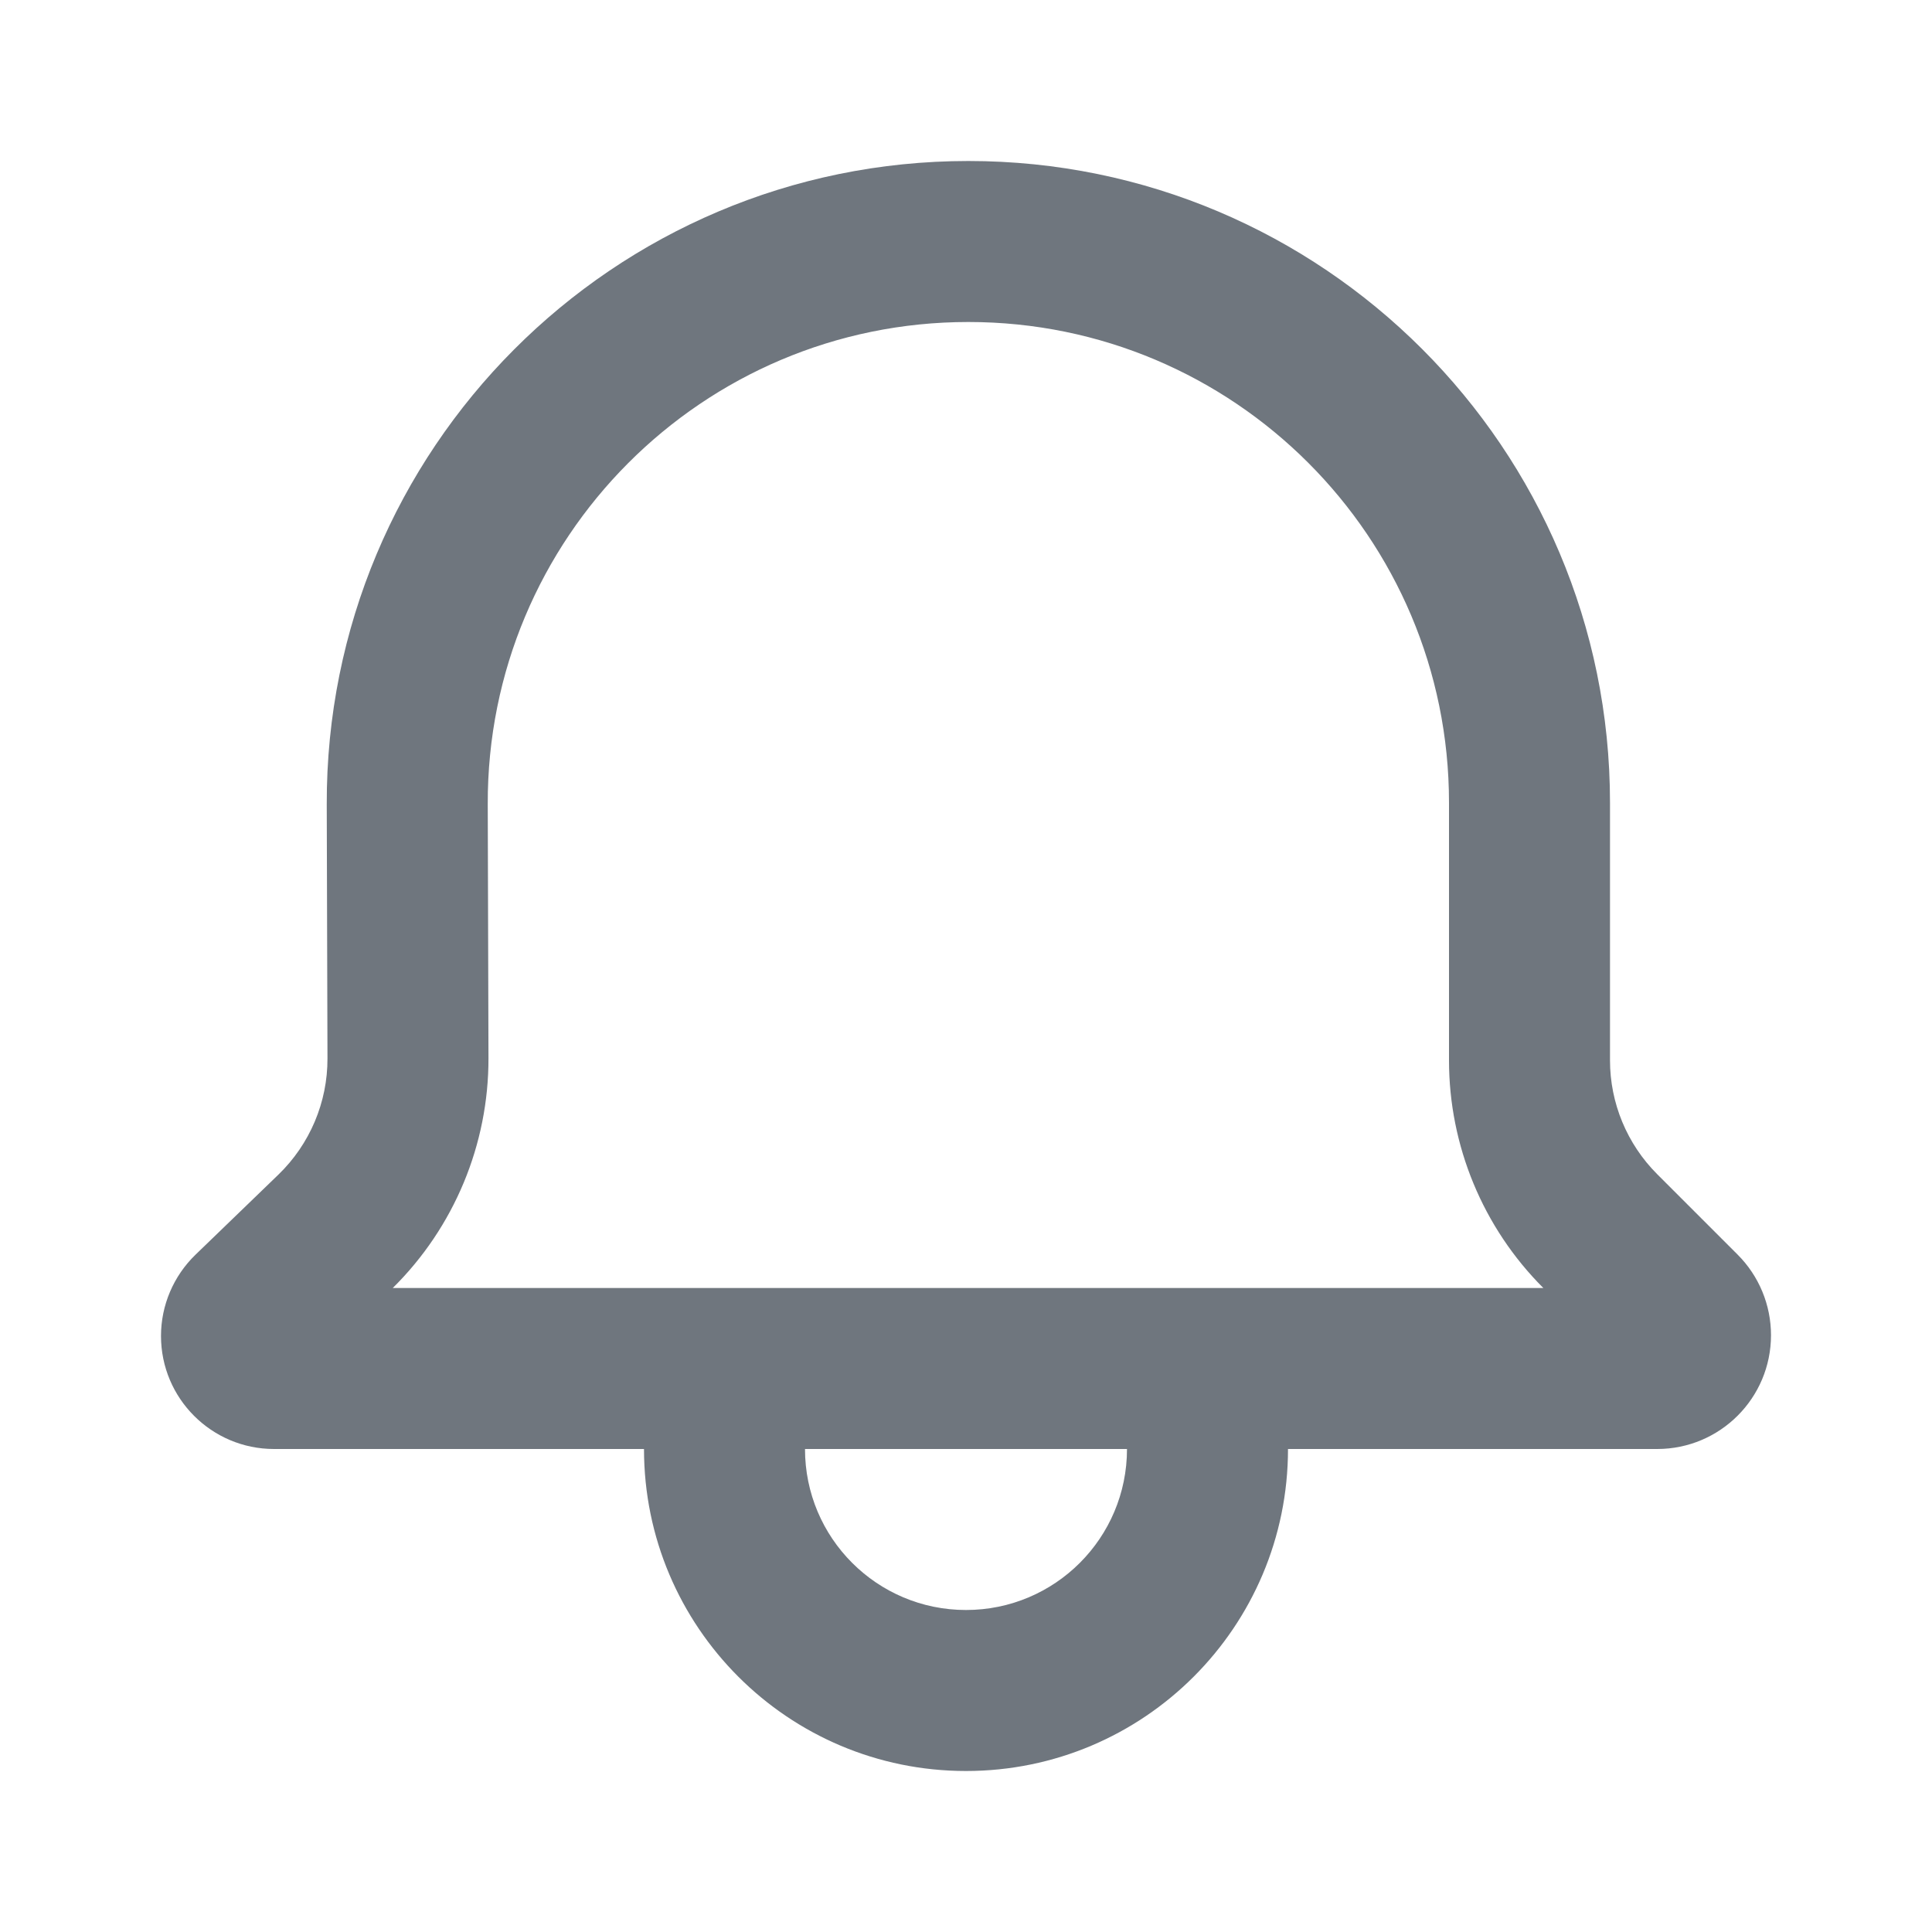
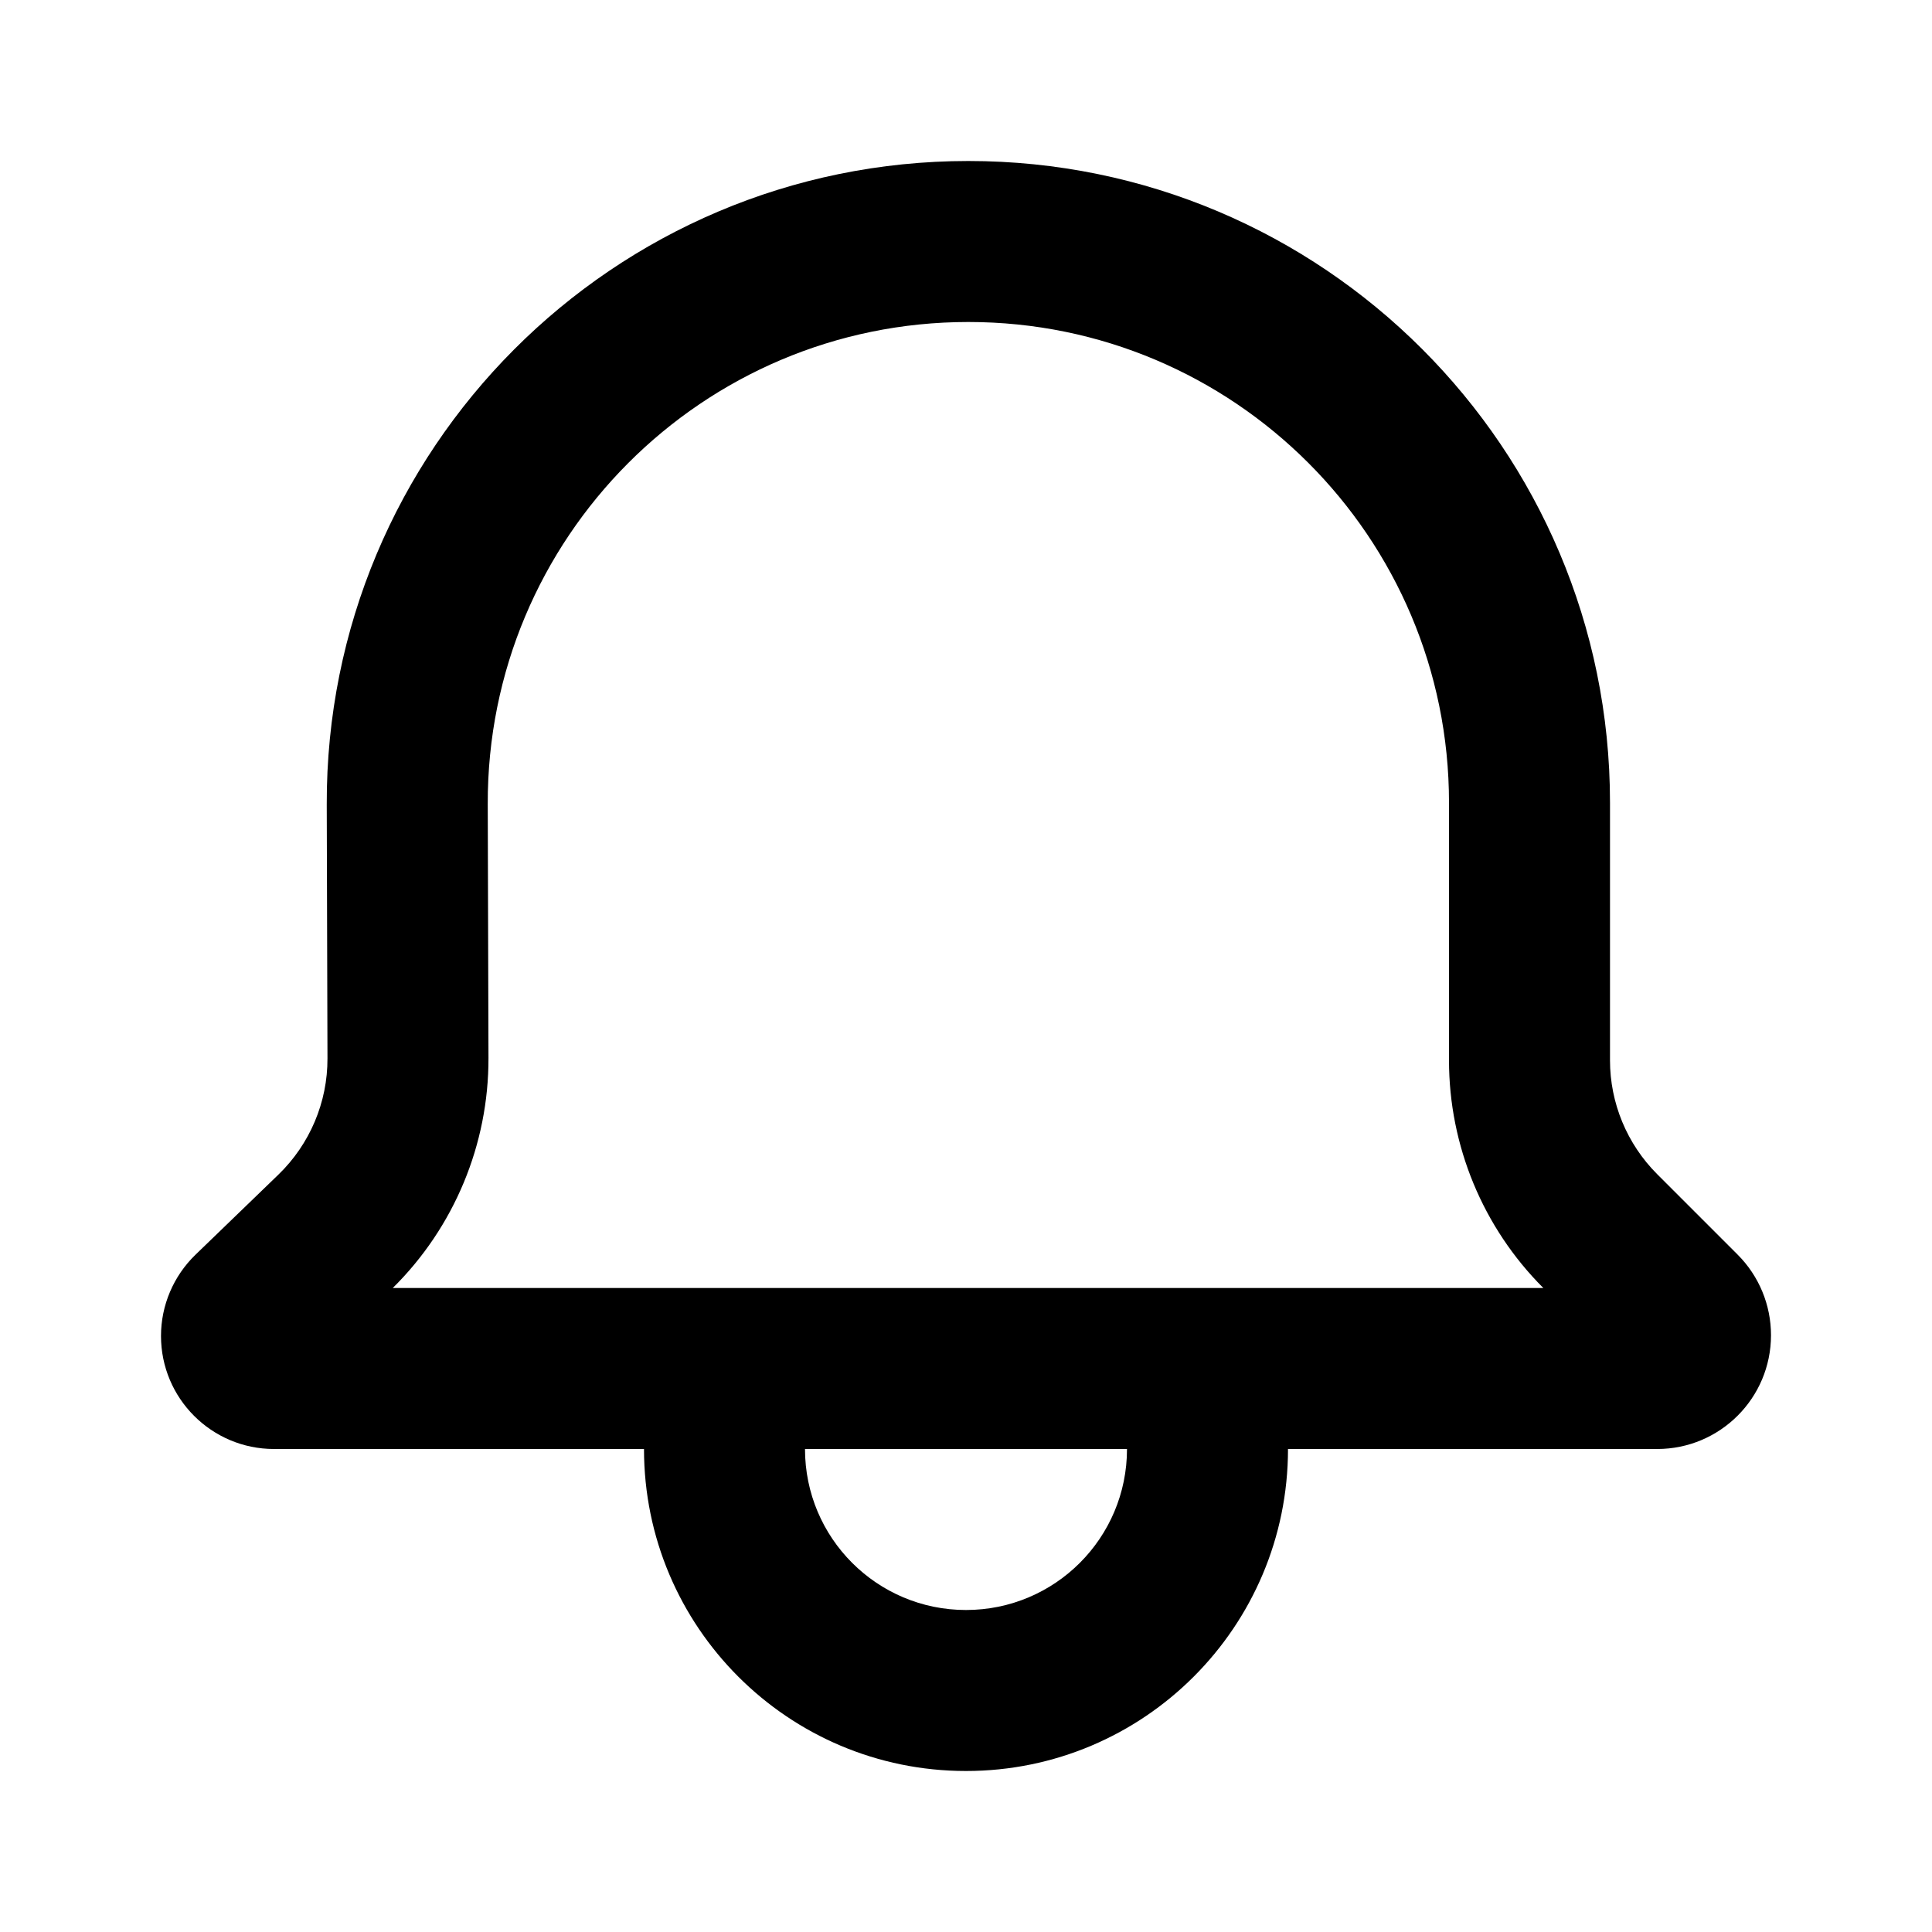
- <svg xmlns="http://www.w3.org/2000/svg" width="24" height="24" color="#6F767E" viewBox="56 16 24 24" fill="none">
+ <svg xmlns="http://www.w3.org/2000/svg" width="24" height="24" viewBox="56 16 24 24" fill="none">
  <path d="M31.357 36.176C31.713 35.628 31.237 35 30.584 35H25.416C24.762 35 24.287 35.628 24.643 36.176C25.356 37.274 26.593 38 28 38C29.407 38 30.644 37.274 31.357 36.176Z" fill="currentColor" />
  <path d="M36.586 33H19.404C18.629 33 18 32.371 18 31.596C18 31.215 18.155 30.851 18.429 30.586L19.457 29.592C19.849 29.214 20.07 28.692 20.068 28.147L20.061 25.996C20.046 21.584 23.619 18 28.03 18C32.432 18 36 21.568 36 25.97L36 28.172C36 28.702 36.211 29.211 36.586 29.586L37.586 30.586C37.851 30.851 38 31.211 38 31.586C38 32.367 37.367 33 36.586 33Z" fill="currentColor" />
  <path fill-rule="evenodd" clip-rule="evenodd" d="M58 32.596C58 32.215 58.155 31.851 58.429 31.586L59.458 30.592C59.849 30.214 60.07 29.692 60.068 29.148L60.059 25.995C60.045 21.583 63.618 18 68.029 18C72.431 18 76 21.569 76 25.971L76 29.172C76 29.702 76.211 30.211 76.586 30.586L77.586 31.586C77.851 31.851 78 32.211 78 32.586C78 33.367 77.367 34 76.586 34H72C72 36.209 70.209 38 68 38C65.791 38 64 36.209 64 34H59.404C58.629 34 58 33.371 58 32.596ZM66 34C66 35.105 66.895 36 68 36C69.105 36 70 35.105 70 34H66ZM74 29.172C74 30.232 74.421 31.25 75.172 32L60.879 32C61.642 31.246 62.071 30.216 62.068 29.142L62.059 25.989C62.049 22.684 64.725 20 68.029 20C71.327 20 74 22.673 74 25.971L74 29.172Z" fill="currentColor" />
</svg>
